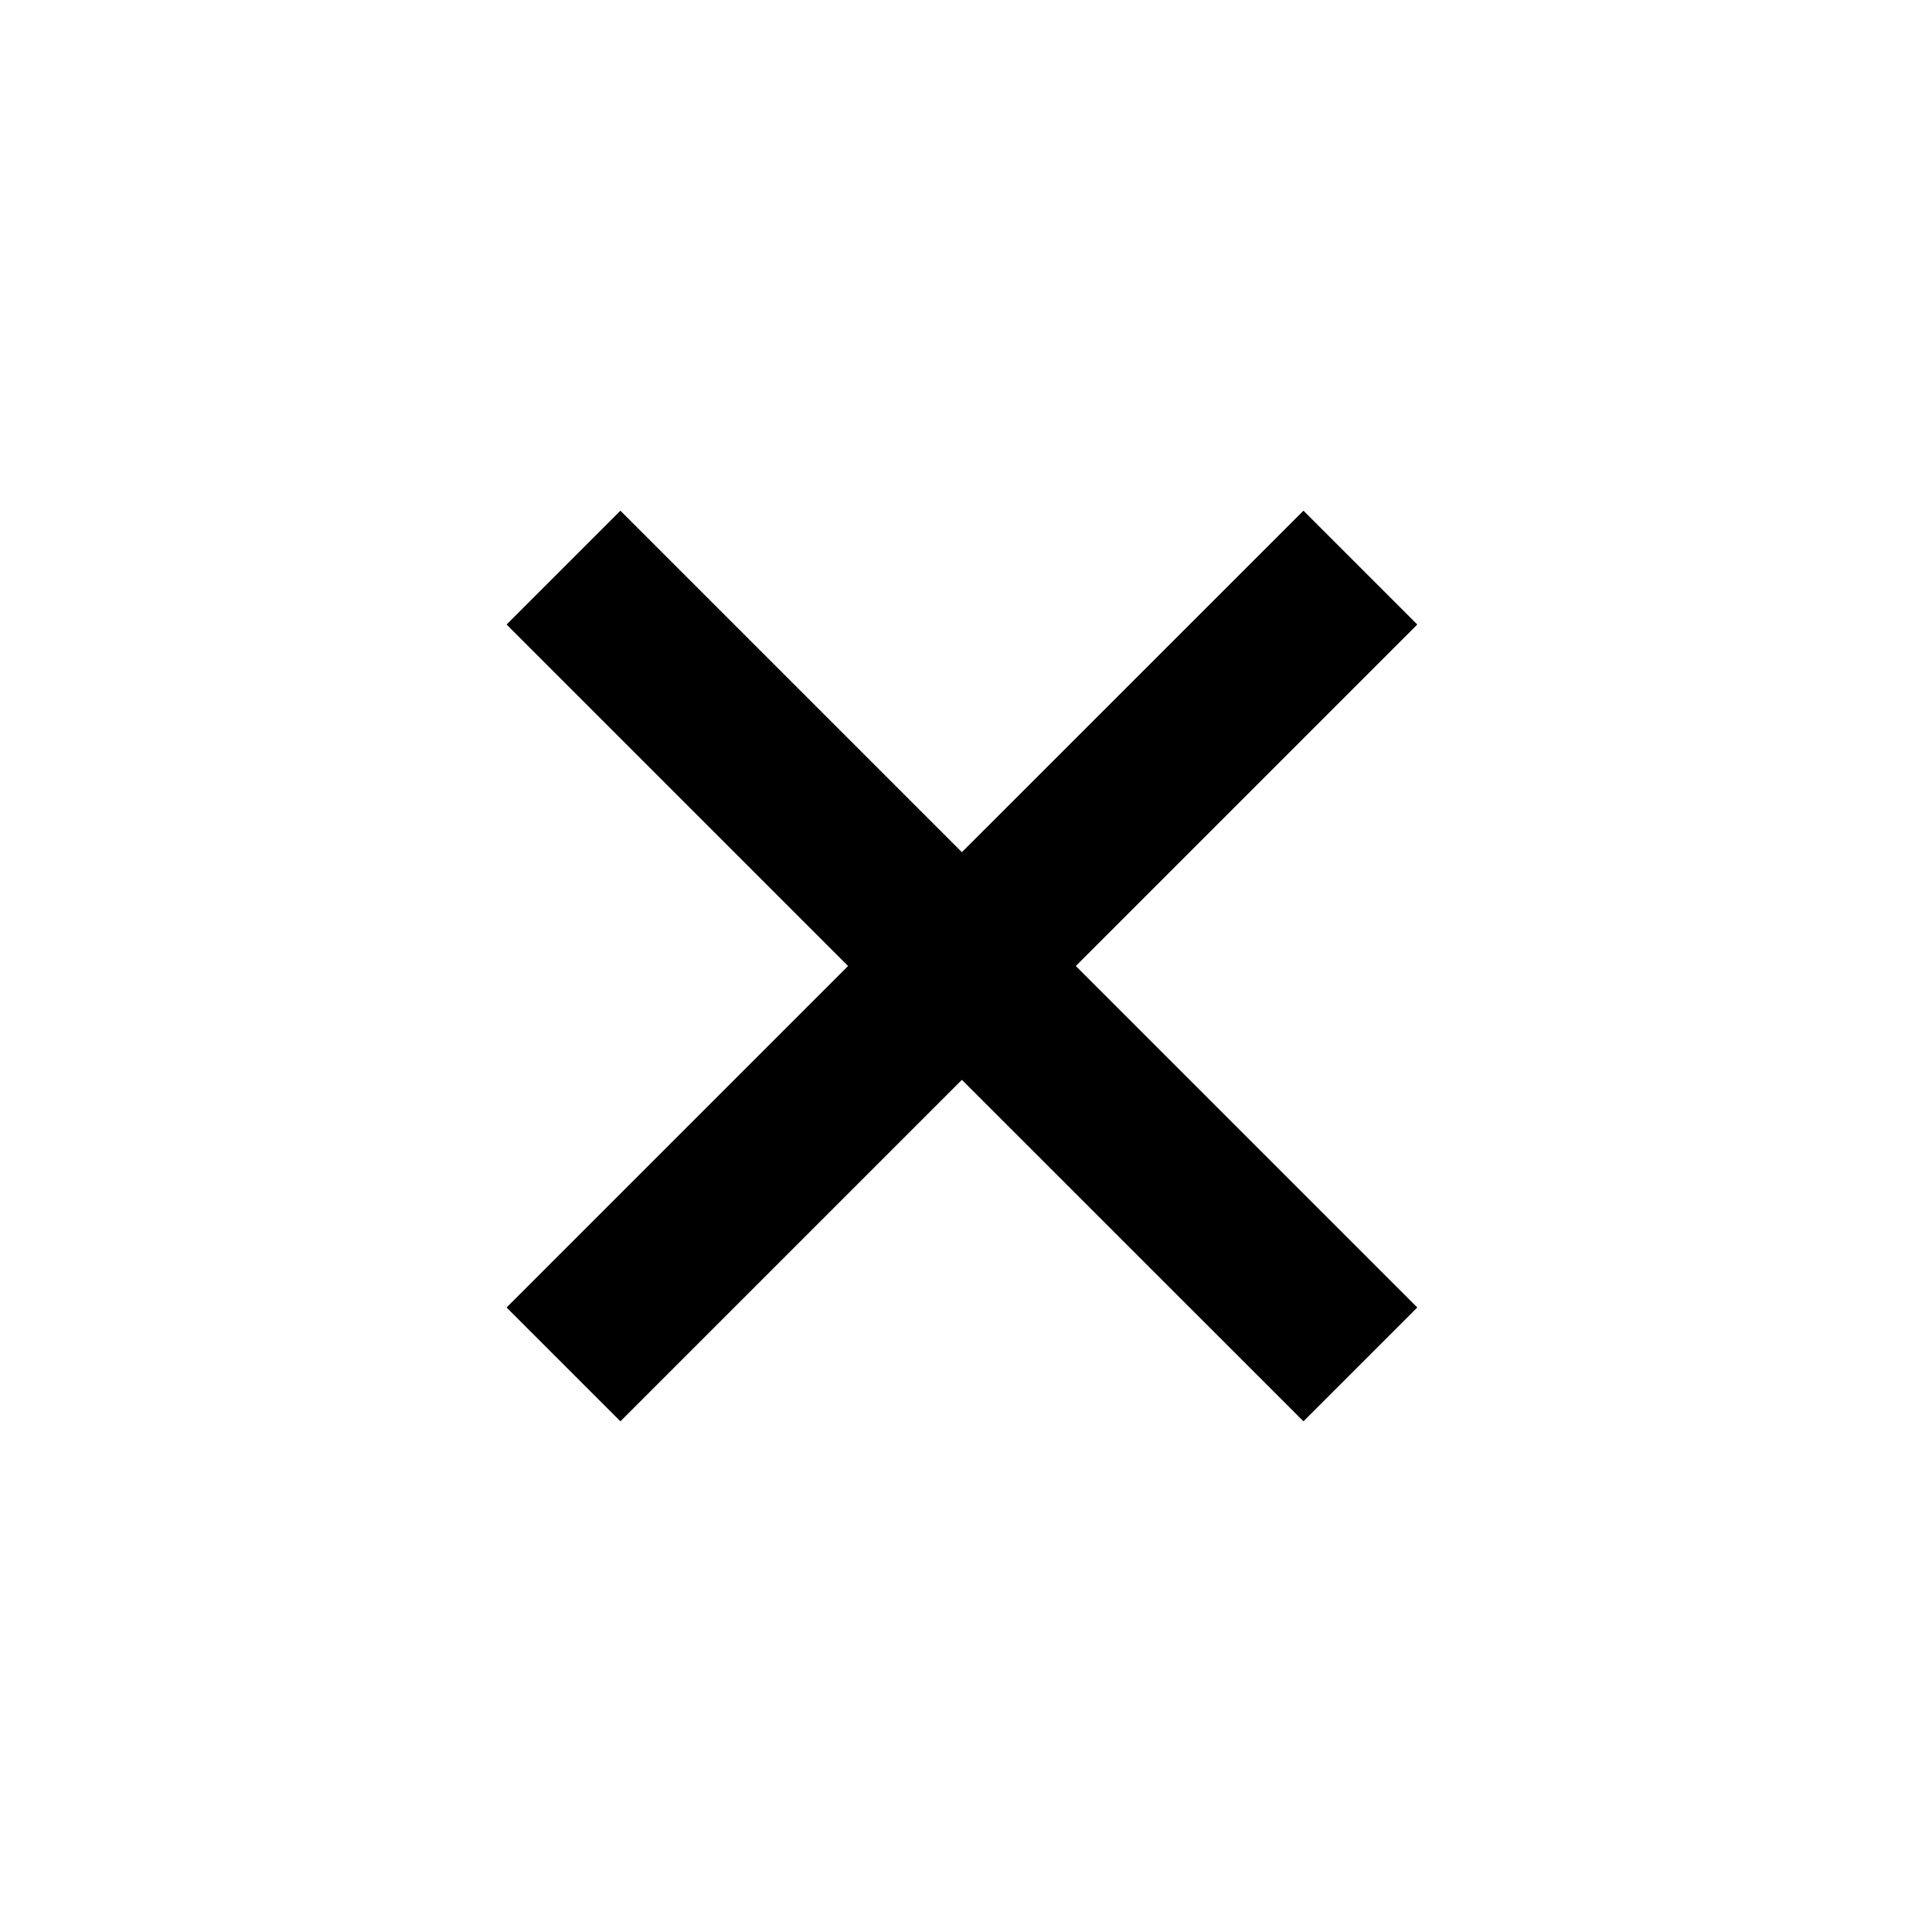
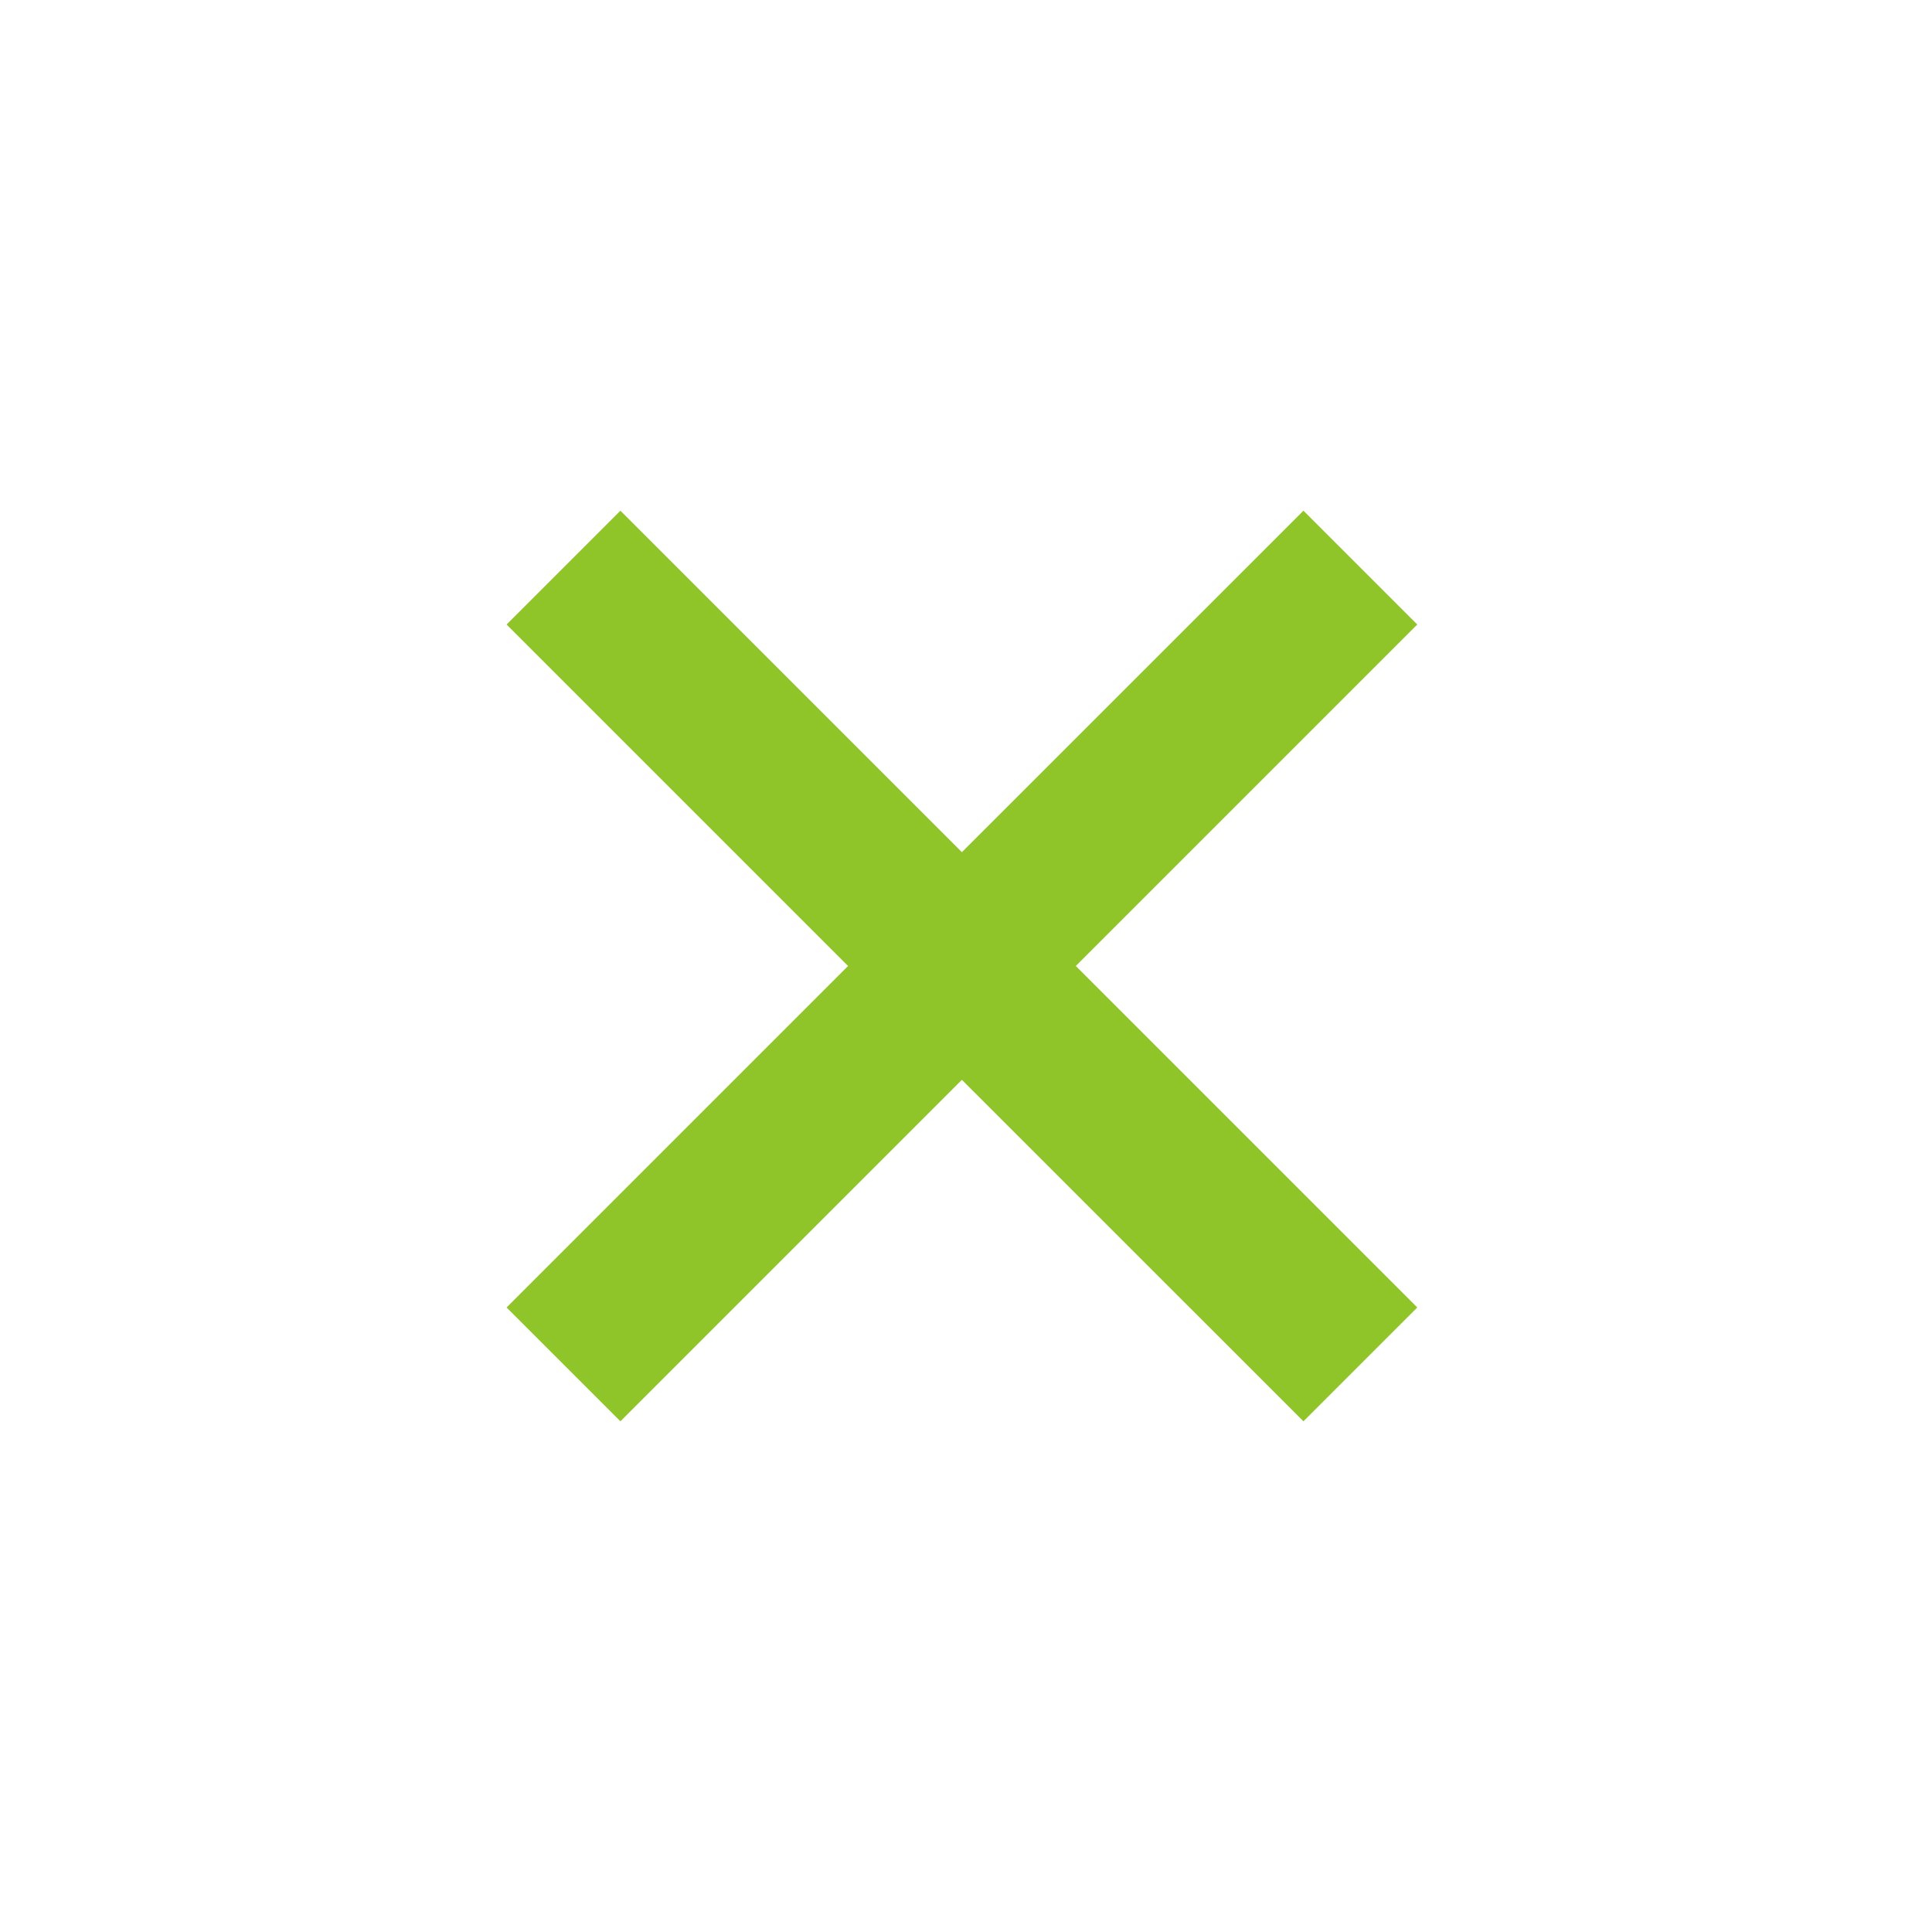
- <svg xmlns="http://www.w3.org/2000/svg" width="24" height="24" viewBox="0 0 24 24" style="fill: ##202f8b;transform: ;msFilter:;">
+ <svg xmlns="http://www.w3.org/2000/svg" width="24" height="24" viewBox="0 0 24 24" style="fill: #90c52a;transform: ;msFilter:;">
  <path d="m16.192 6.344-4.243 4.242-4.242-4.242-1.414 1.414L10.535 12l-4.242 4.242 1.414 1.414 4.242-4.242 4.243 4.242 1.414-1.414L13.364 12l4.242-4.242z" />
</svg>
